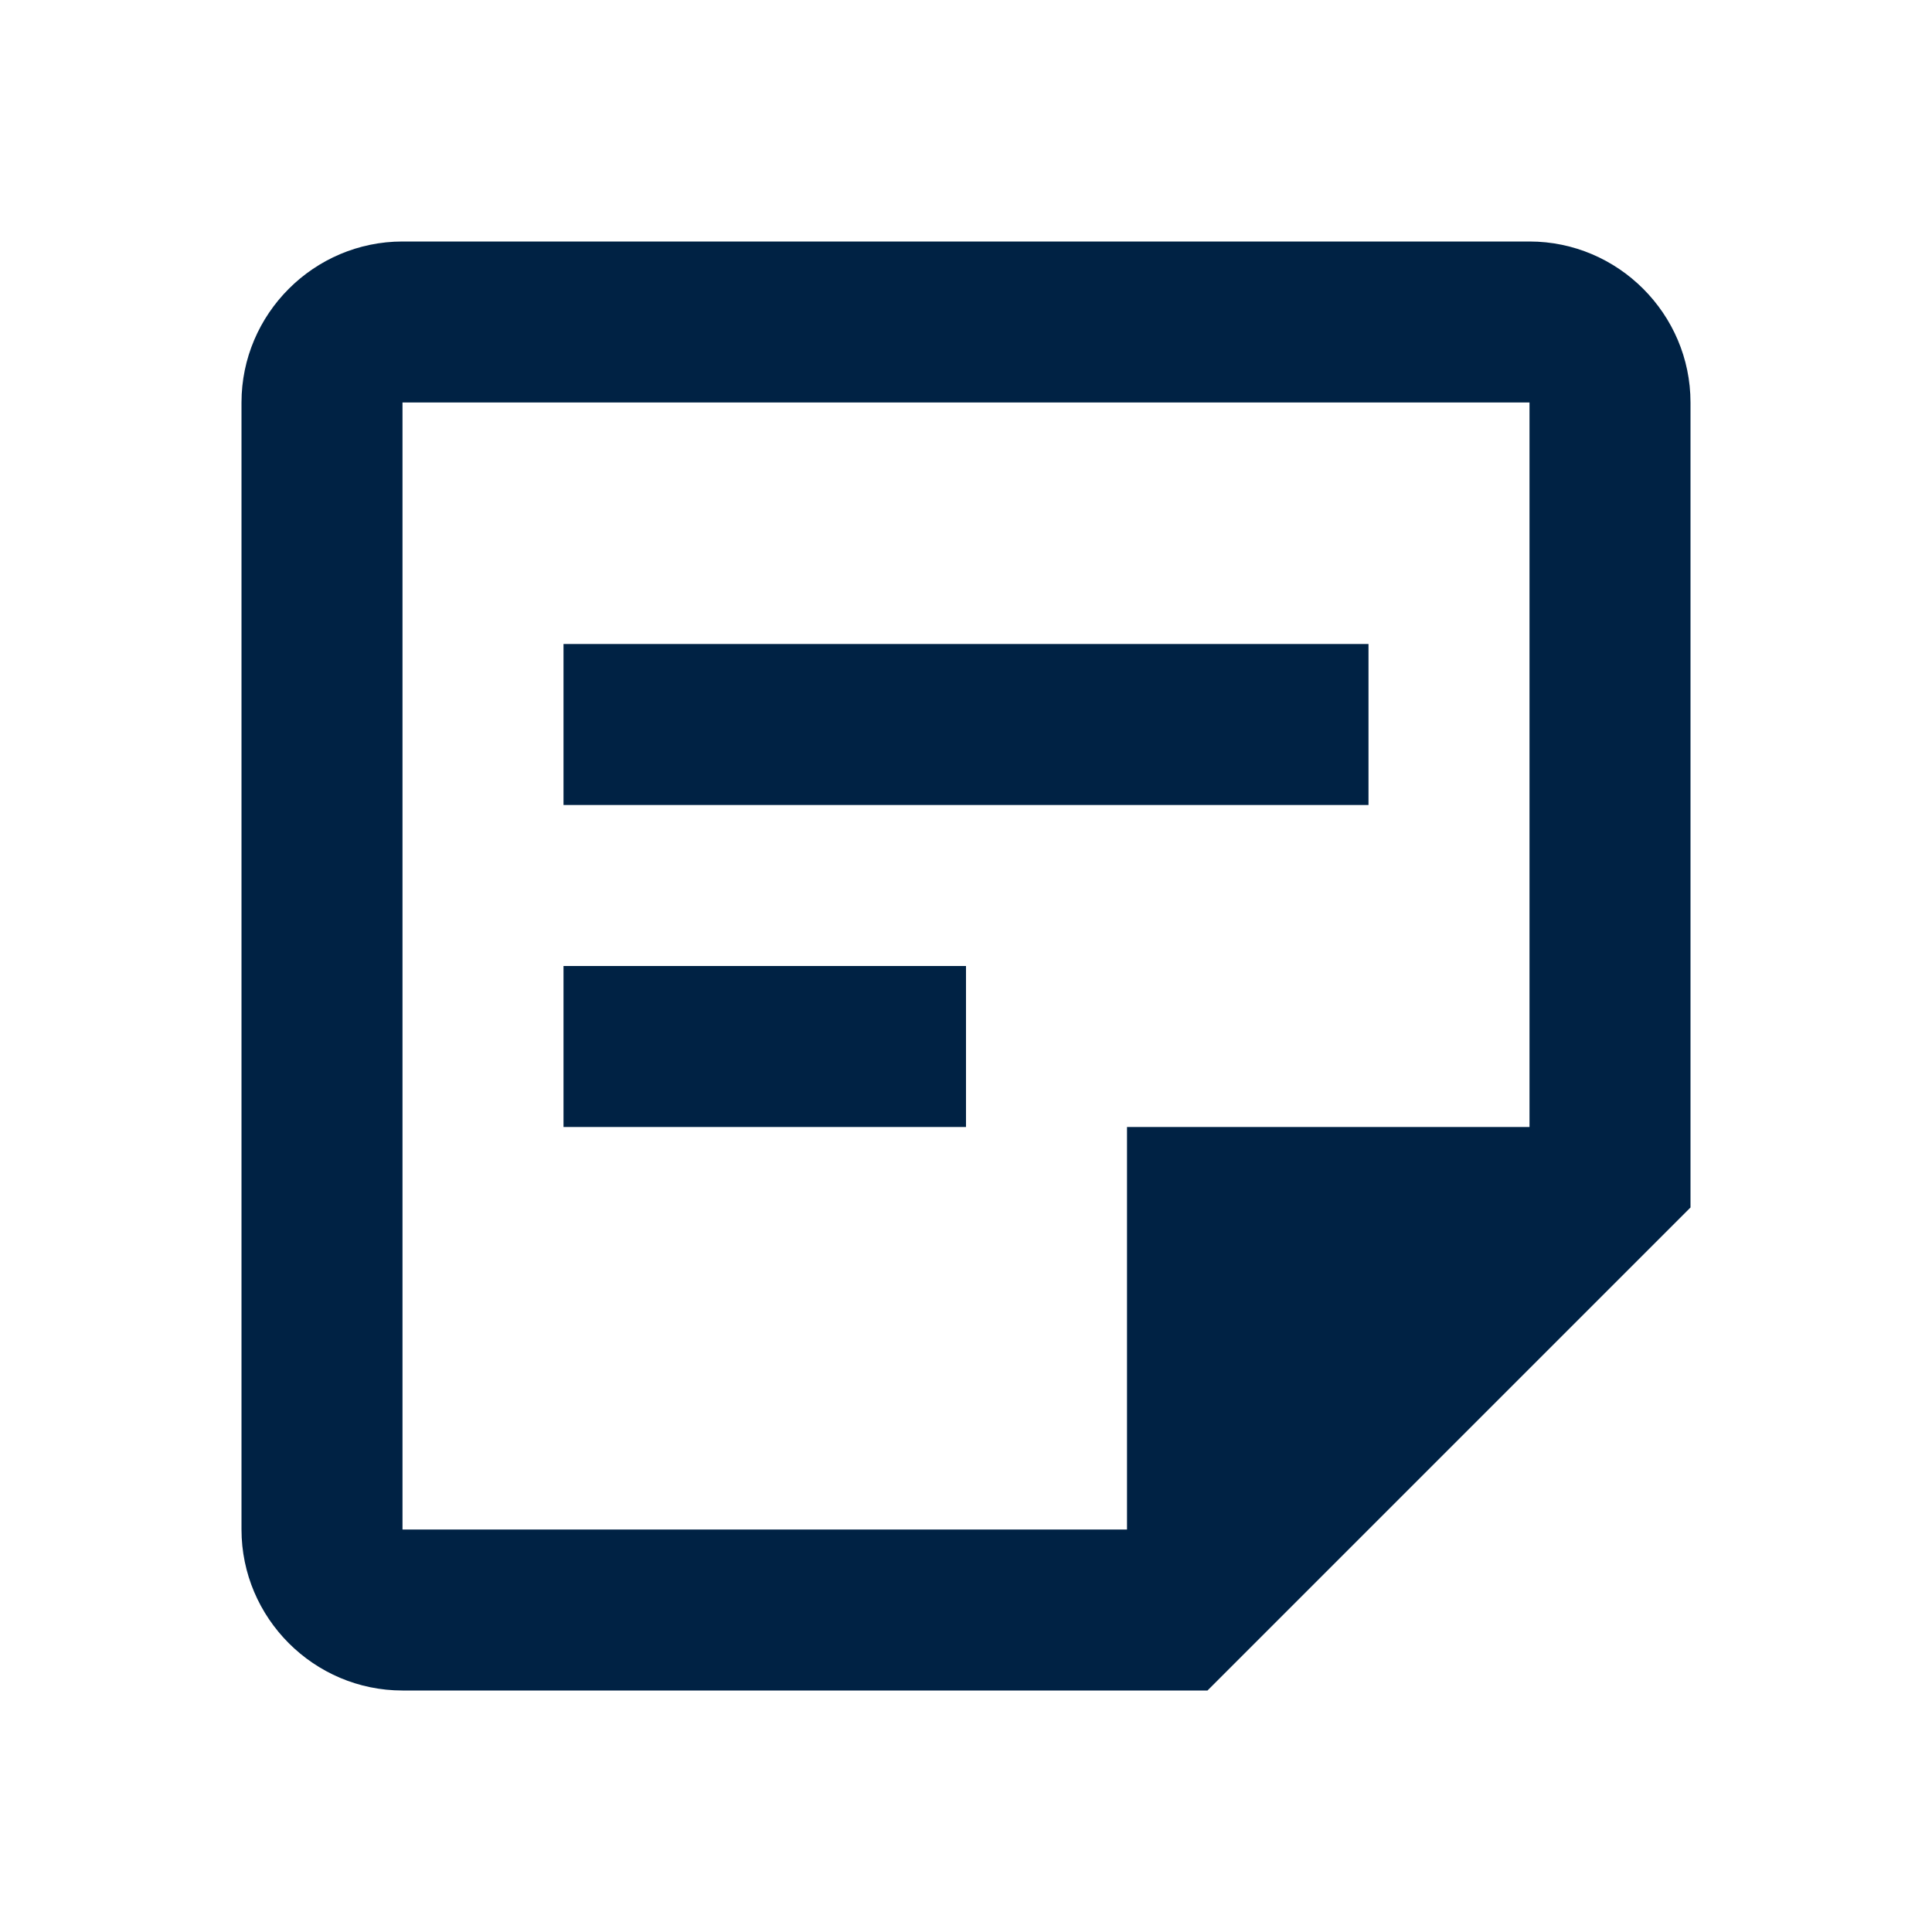
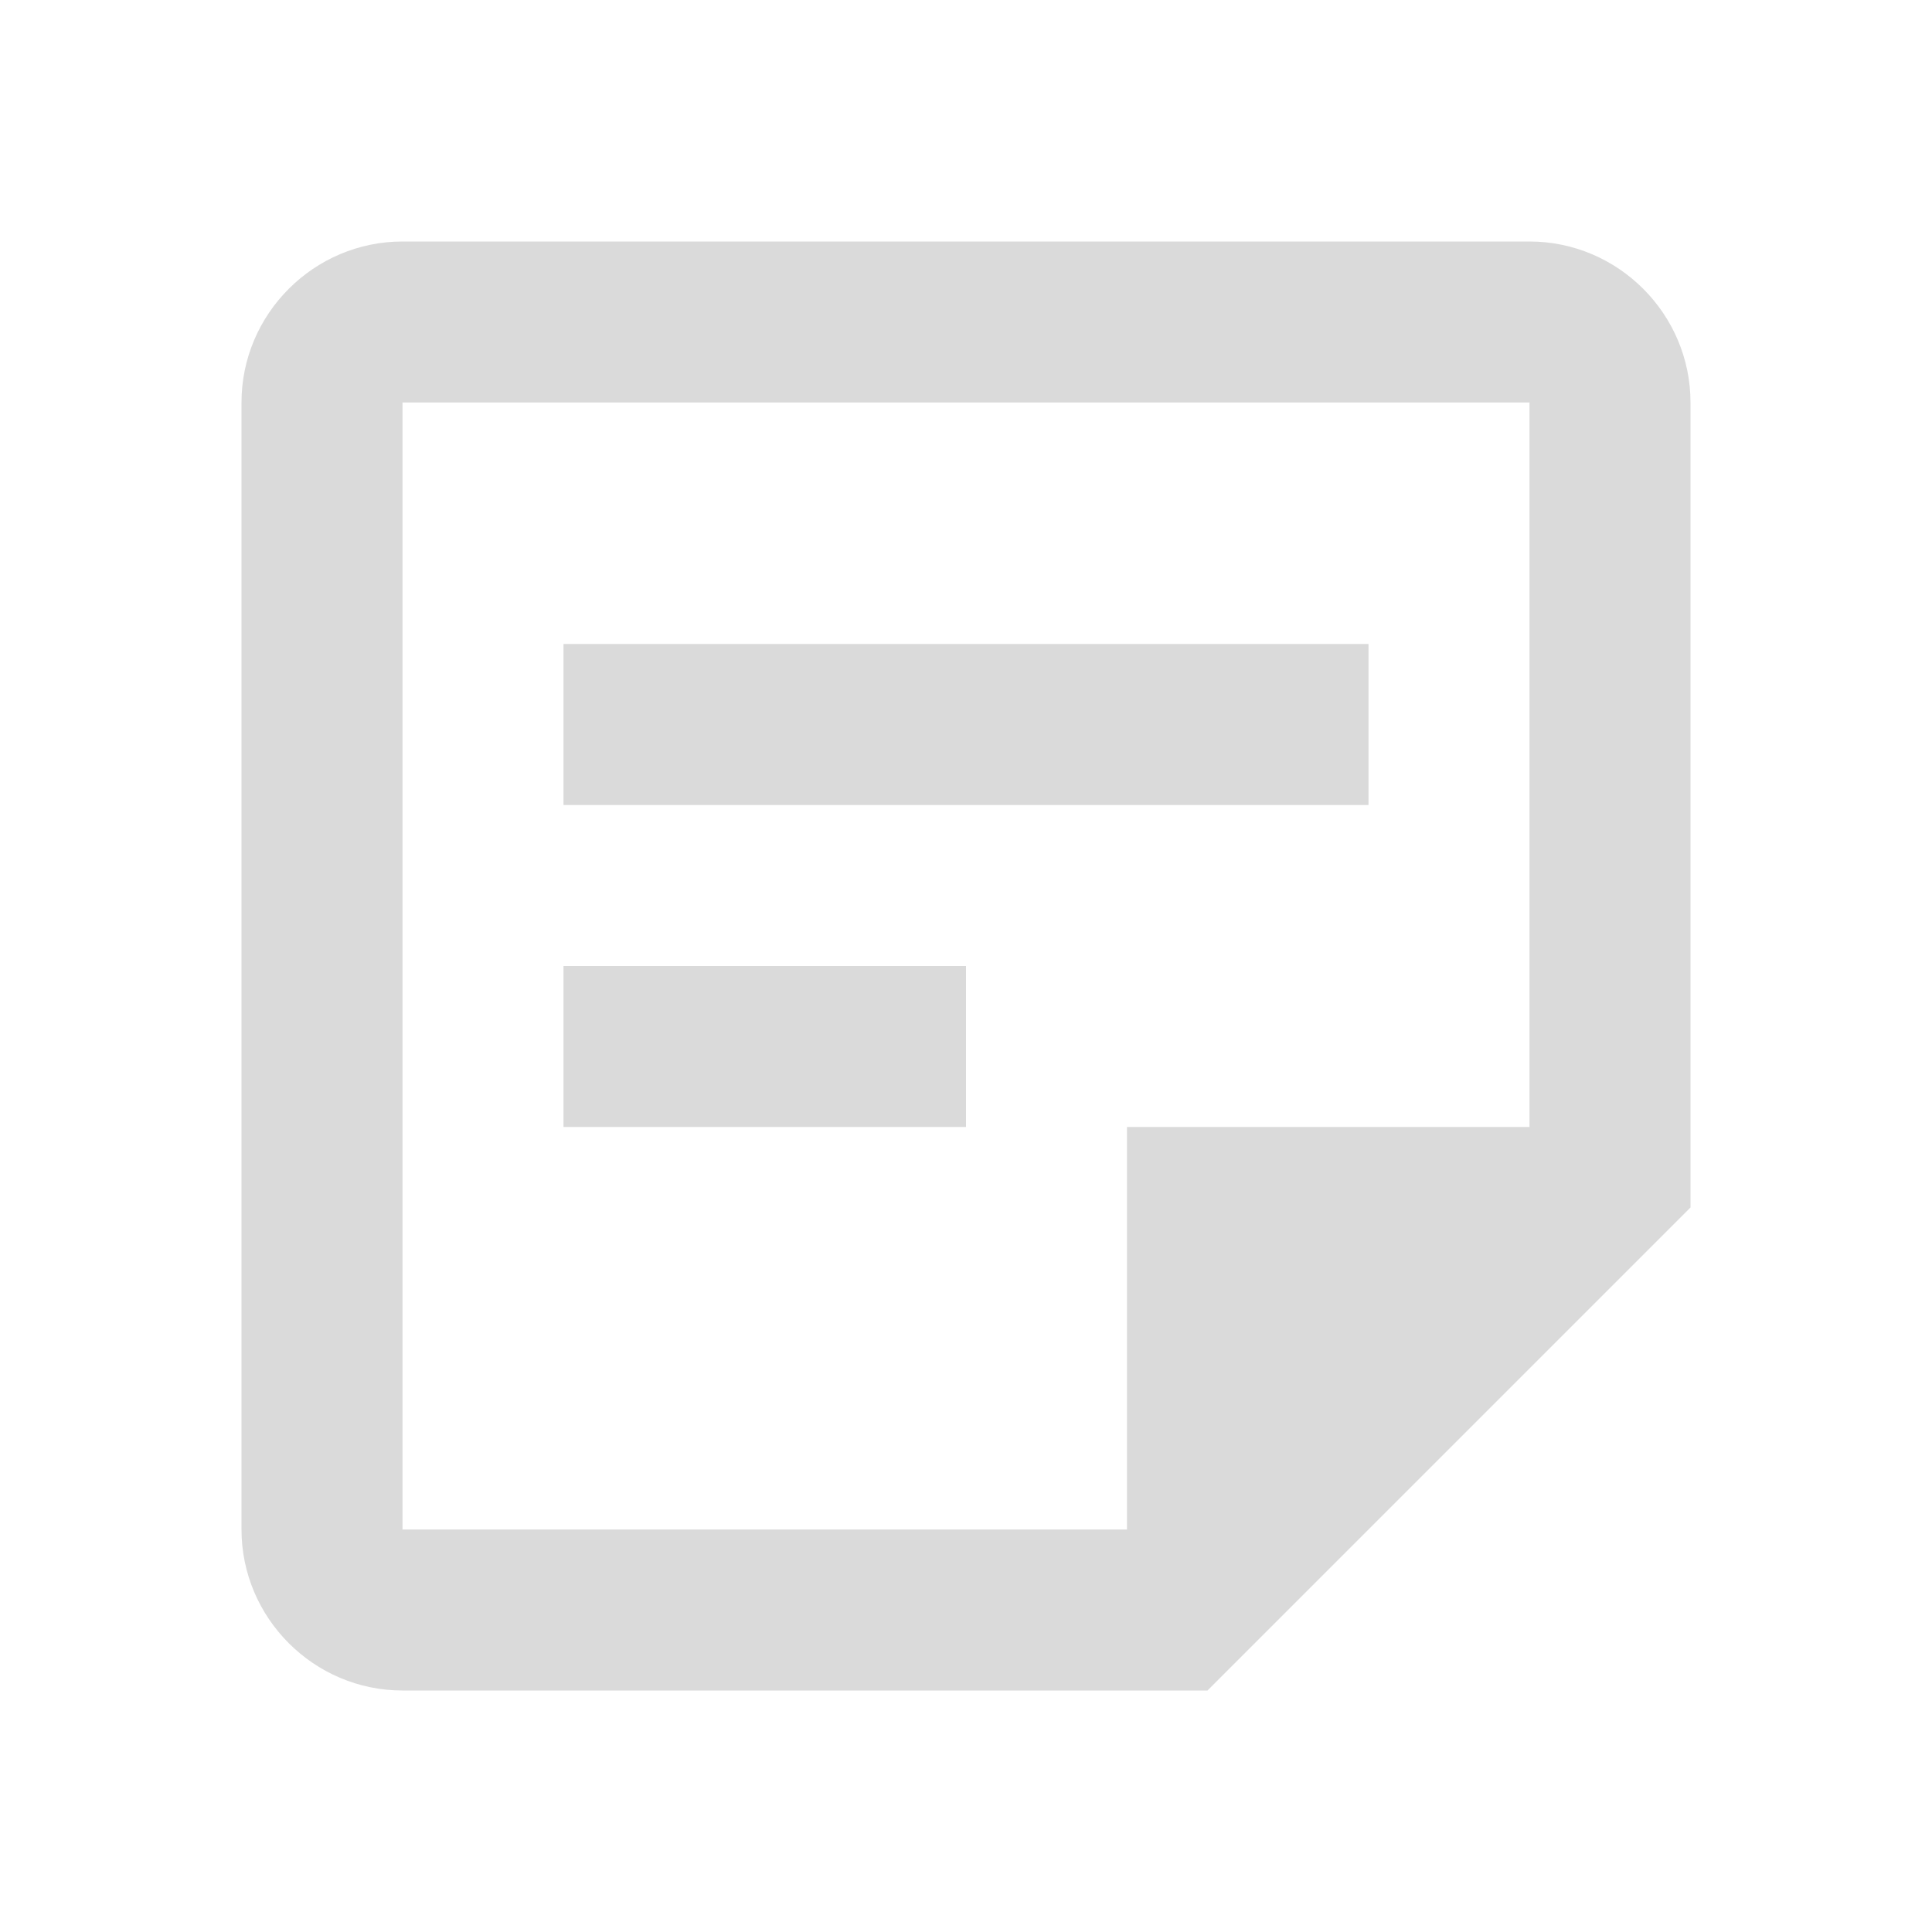
<svg xmlns="http://www.w3.org/2000/svg" width="24" height="24" viewBox="0 0 24 24" fill="none">
-   <path d="M19 5V14H14V19H5V5H19ZM19 3H5C3.9 3 3 3.9 3 5V19C3 20.1 3.9 21 5 21H15L21 15V5C21 3.9 20.1 3 19 3ZM12 14H7V12H12V14ZM17 10H7V8H17V10Z" fill="#002244" />
+   <path d="M19 5V14H14V19H5V5H19ZM19 3H5C3.9 3 3 3.9 3 5V19C3 20.1 3.9 21 5 21H15L21 15V5C21 3.9 20.1 3 19 3ZM12 14H7V12H12V14ZM17 10H7V8H17V10Z" fill="#DADADA" />
</svg>
